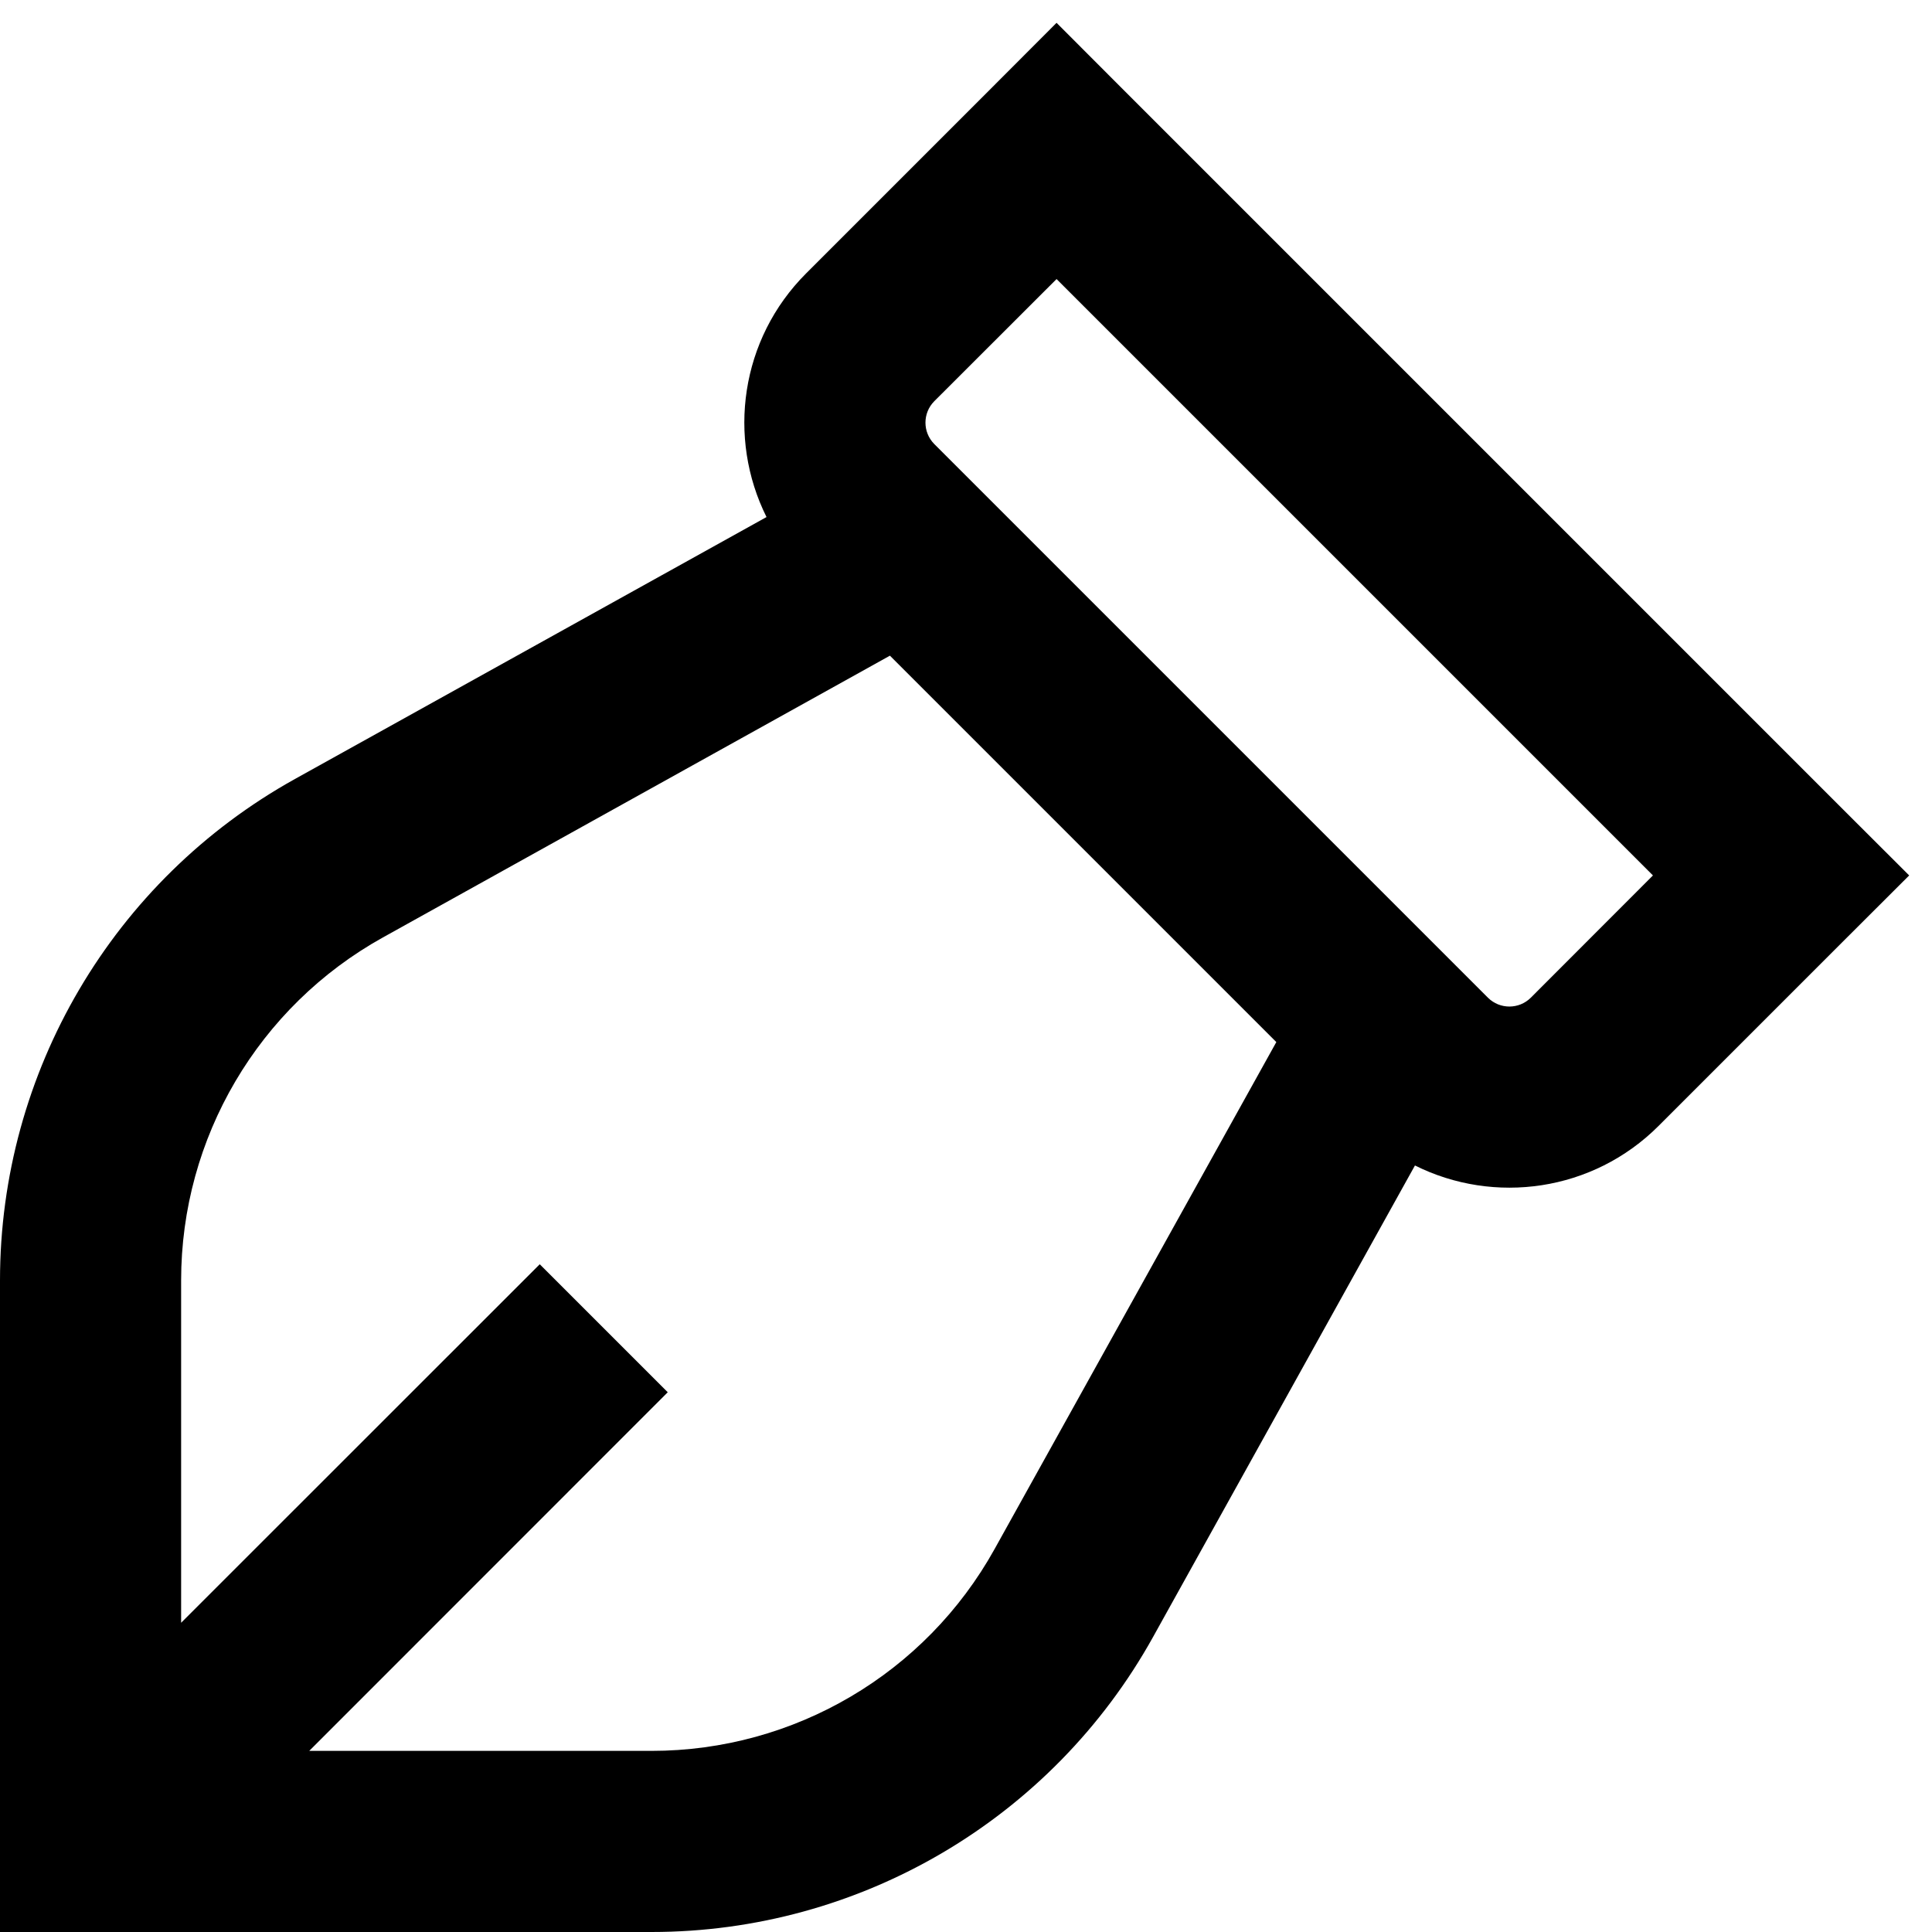
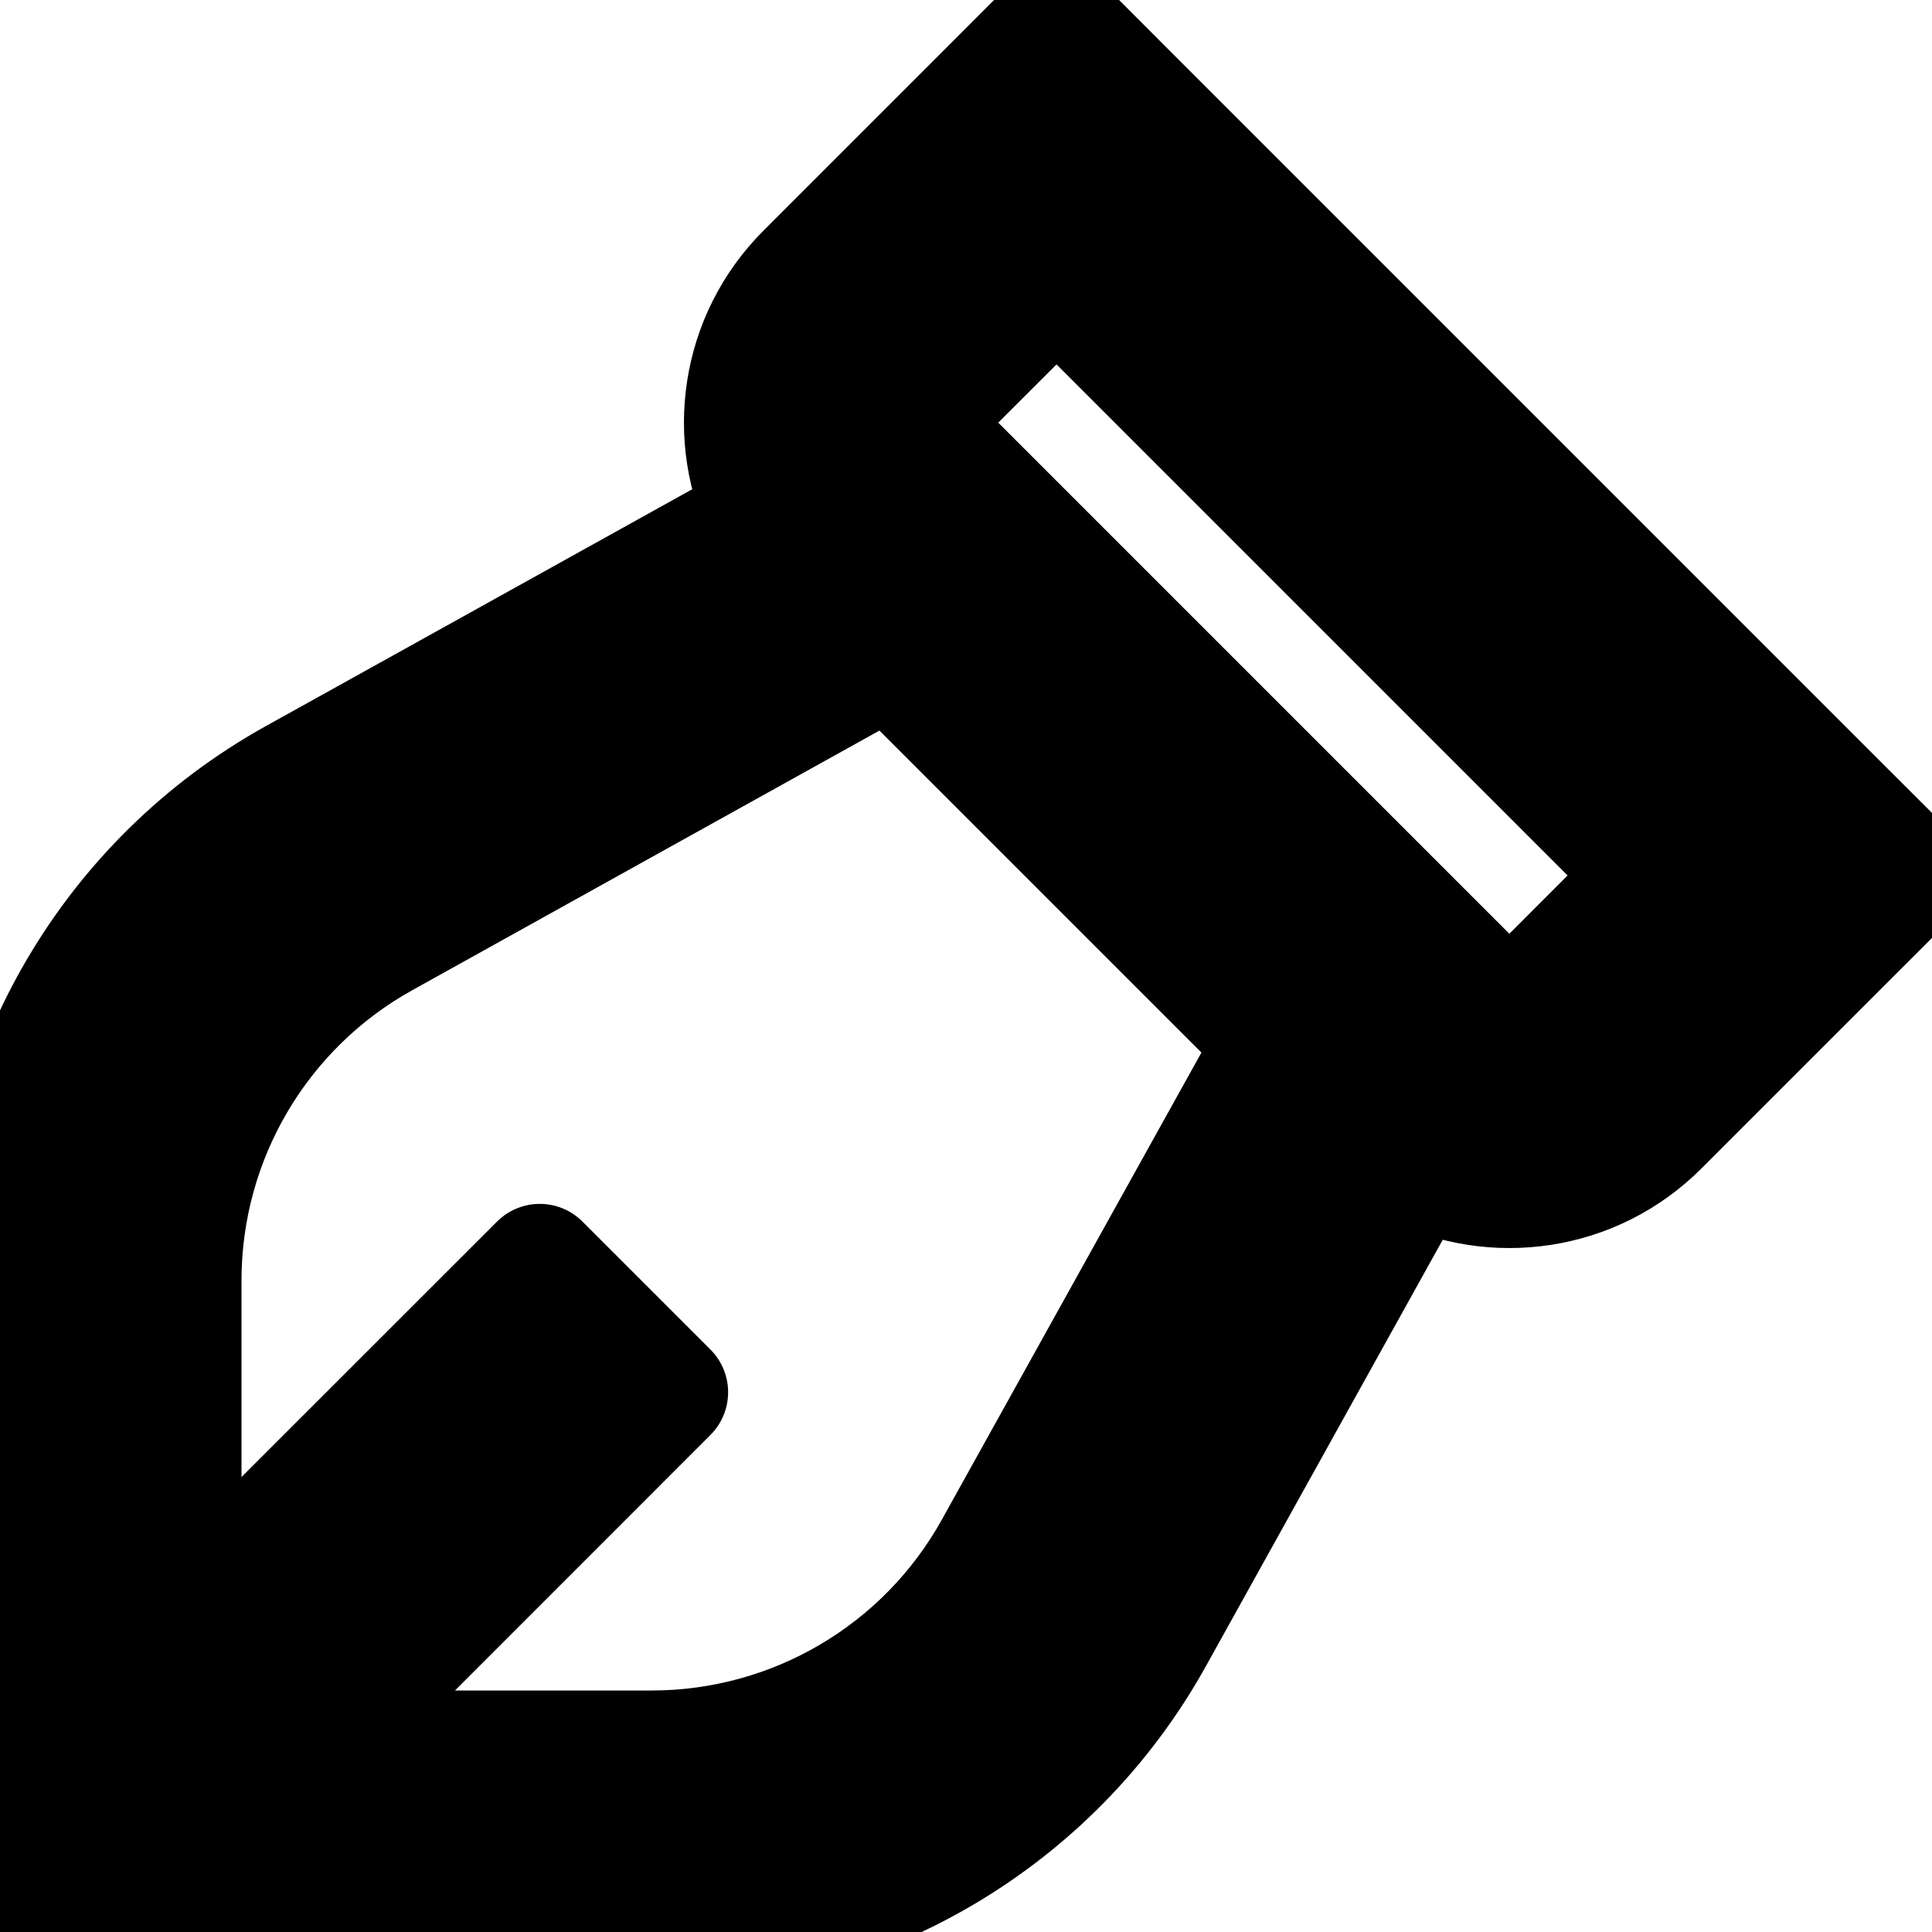
- <svg xmlns="http://www.w3.org/2000/svg" height="16" stroke-linejoin="round" viewBox="0 0 16 16" width="16">
+ <svg xmlns="http://www.w3.org/2000/svg" height="24" stroke-linejoin="round" viewBox="0 0 16 16" width="24" stroke="currentColor">
  <path fill-rule="evenodd" clip-rule="evenodd" d="M8.75 0.189L9.28 0.72L15.28 6.72L15.811 7.25L15.28 7.78L13.737 9.323C13.191 9.87 12.373 9.979 11.718 9.652L9.549 13.557C8.711 15.065 7.121 16 5.396 16H0.75H0V15.25V10.604C0 8.879 0.935 7.289 2.443 6.451L6.348 4.282C6.021 3.627 6.13 2.809 6.677 2.263L8.22 0.72L8.75 0.189ZM7.37 5.43L10.57 8.63L8.237 12.828C7.664 13.86 6.577 14.5 5.396 14.5H2.561L5.53 11.53L4.47 10.47L1.5 13.439V10.604C1.5 9.423 2.14 8.336 3.172 7.763L7.37 5.43ZM12.677 8.263C12.579 8.36 12.421 8.36 12.323 8.263L12.03 7.97L8.03 3.97L7.737 3.677C7.64 3.579 7.64 3.421 7.737 3.323L8.75 2.311L13.689 7.25L12.677 8.263Z" fill="currentColor" />
</svg>
